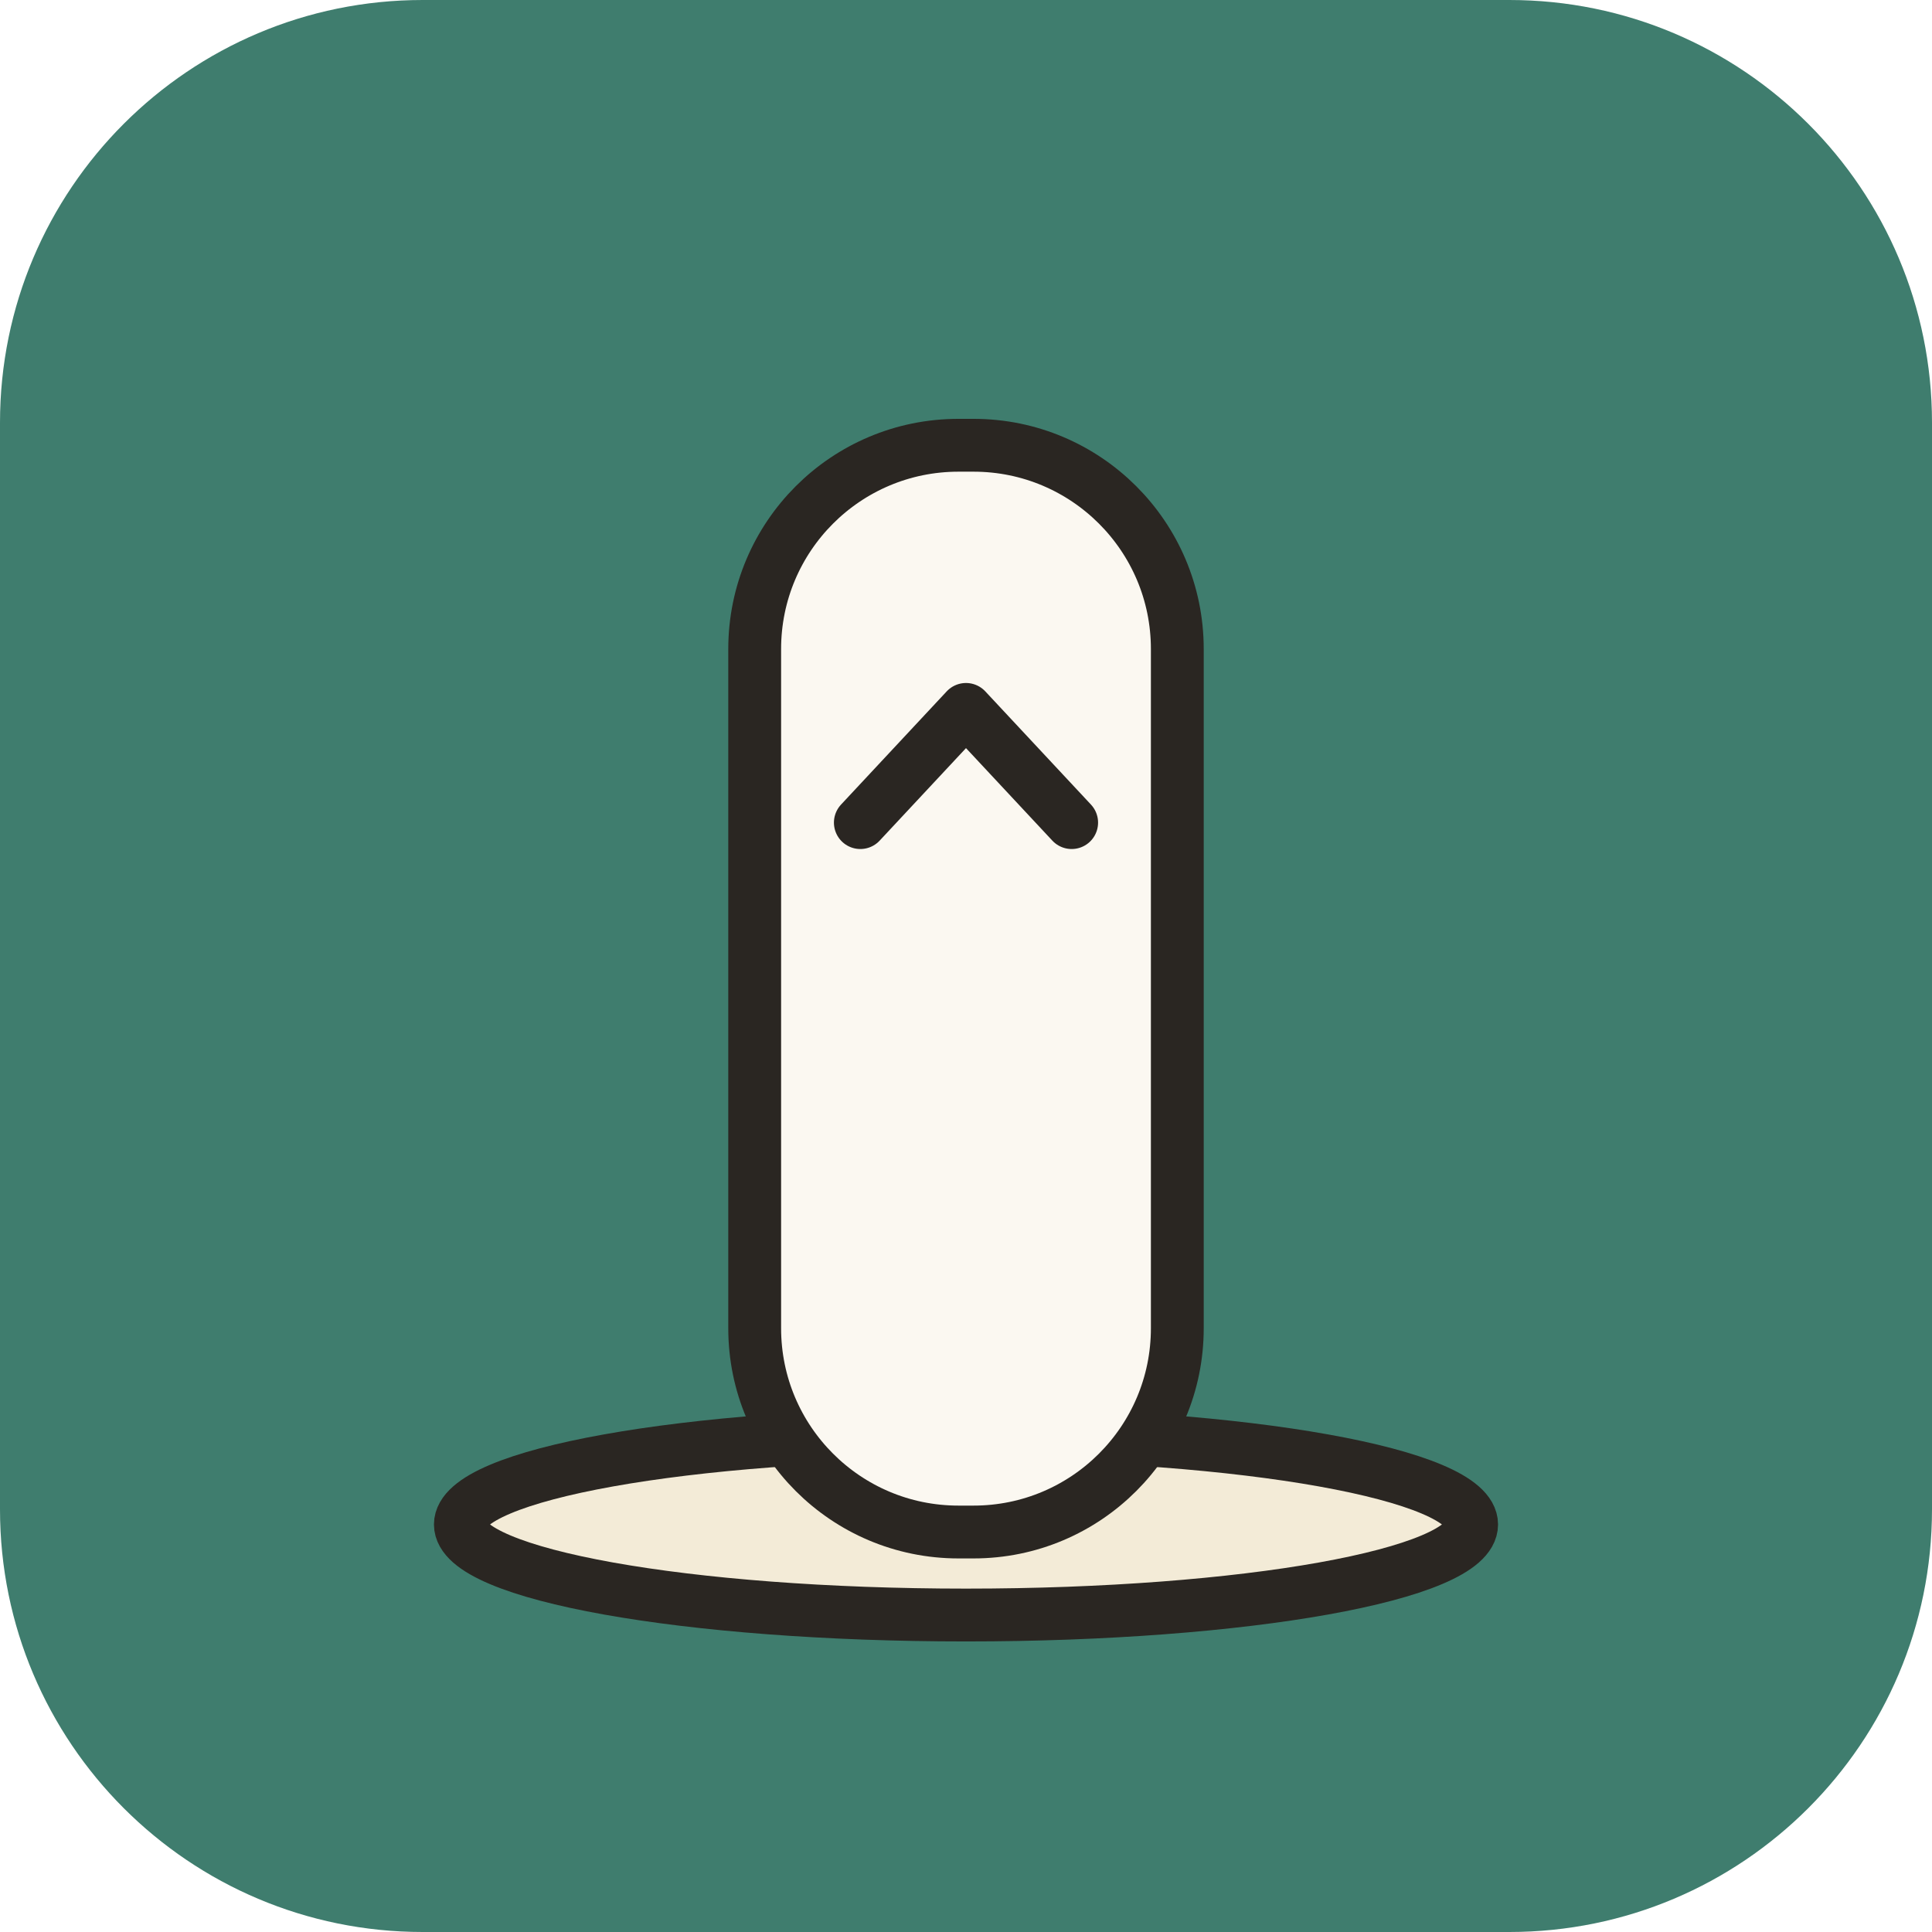
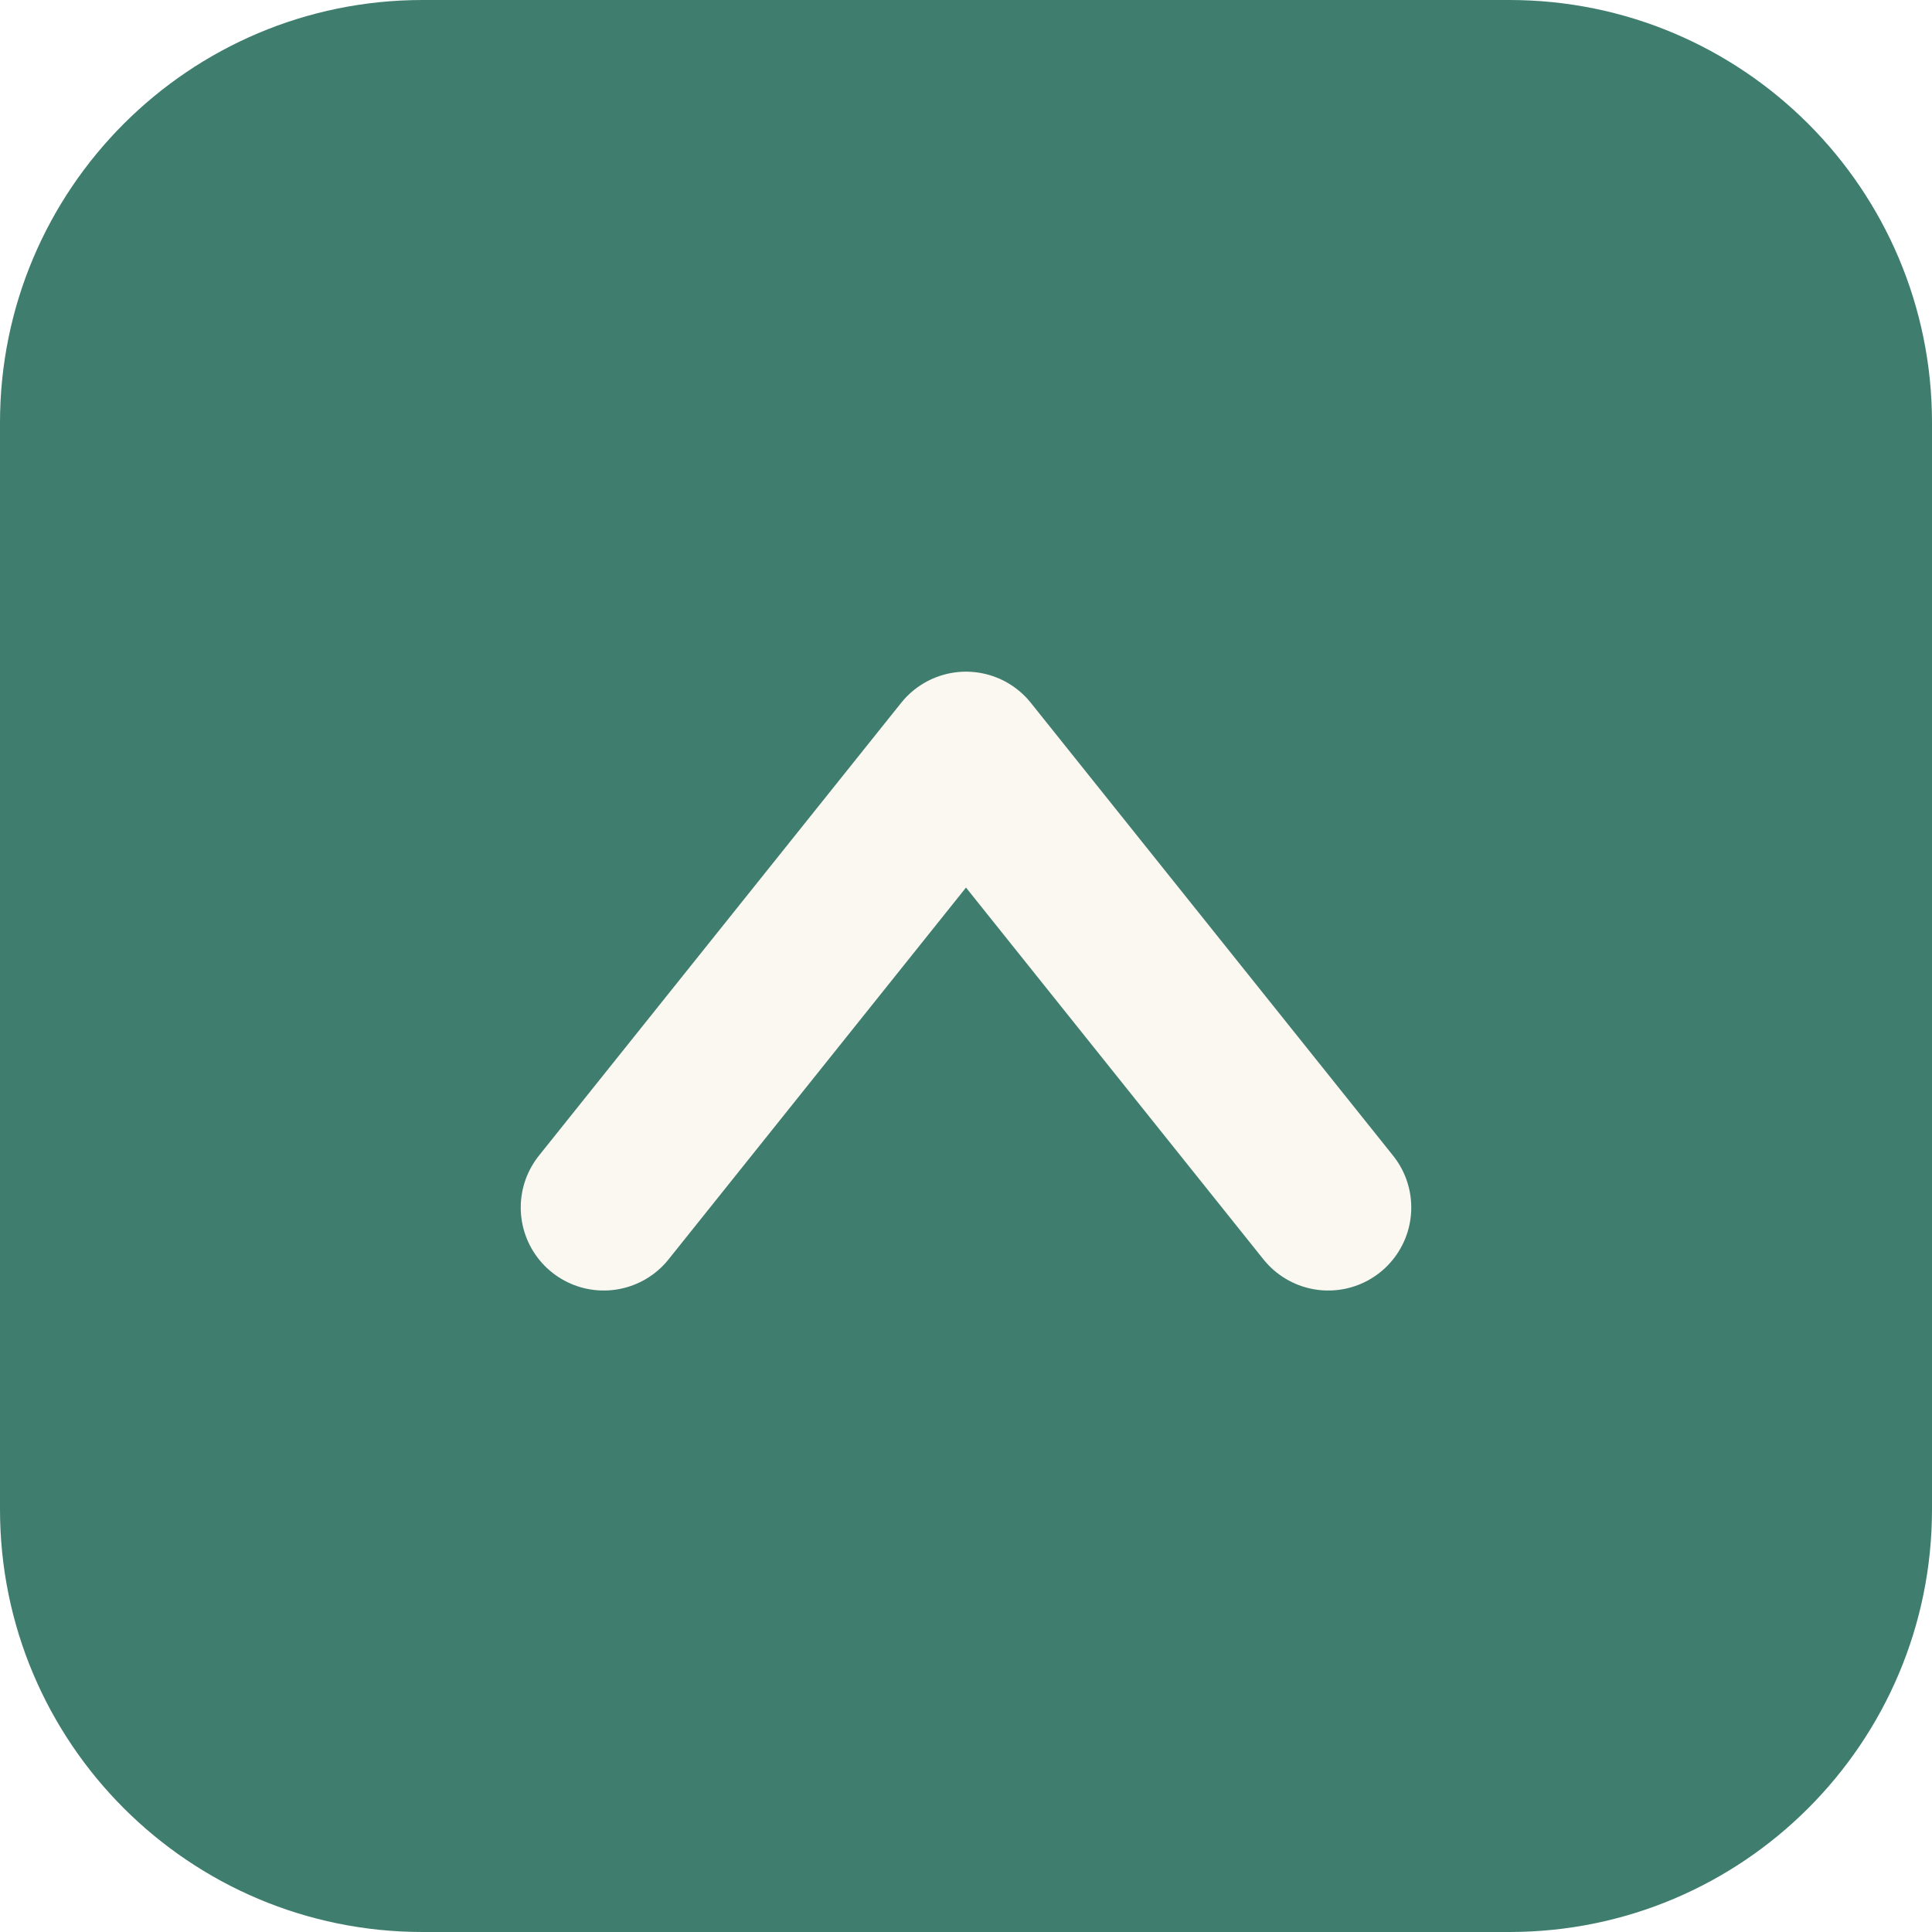
<svg xmlns="http://www.w3.org/2000/svg" viewBox="0 0 512 512" width="512" height="512">
  <rect width="512" height="512" rx="112" fill="#3f7d6e" />
-   <g stroke="#2a2622" stroke-width="14" stroke-linecap="round" stroke-linejoin="round">
-     <ellipse cx="256" cy="404" rx="134" ry="24" fill="#f3ebd7" />
-     <rect x="200" y="118" width="112" height="288" rx="54" fill="#fbf8f1" />
-     <path d="M228 218 L256 188 L284 218" fill="none" />
-   </g>
+   <path d="M160 320 L256 200 L352 320" fill="none" stroke="#fbf8f1" stroke-width="44" stroke-linecap="round" stroke-linejoin="round" />
</svg>
